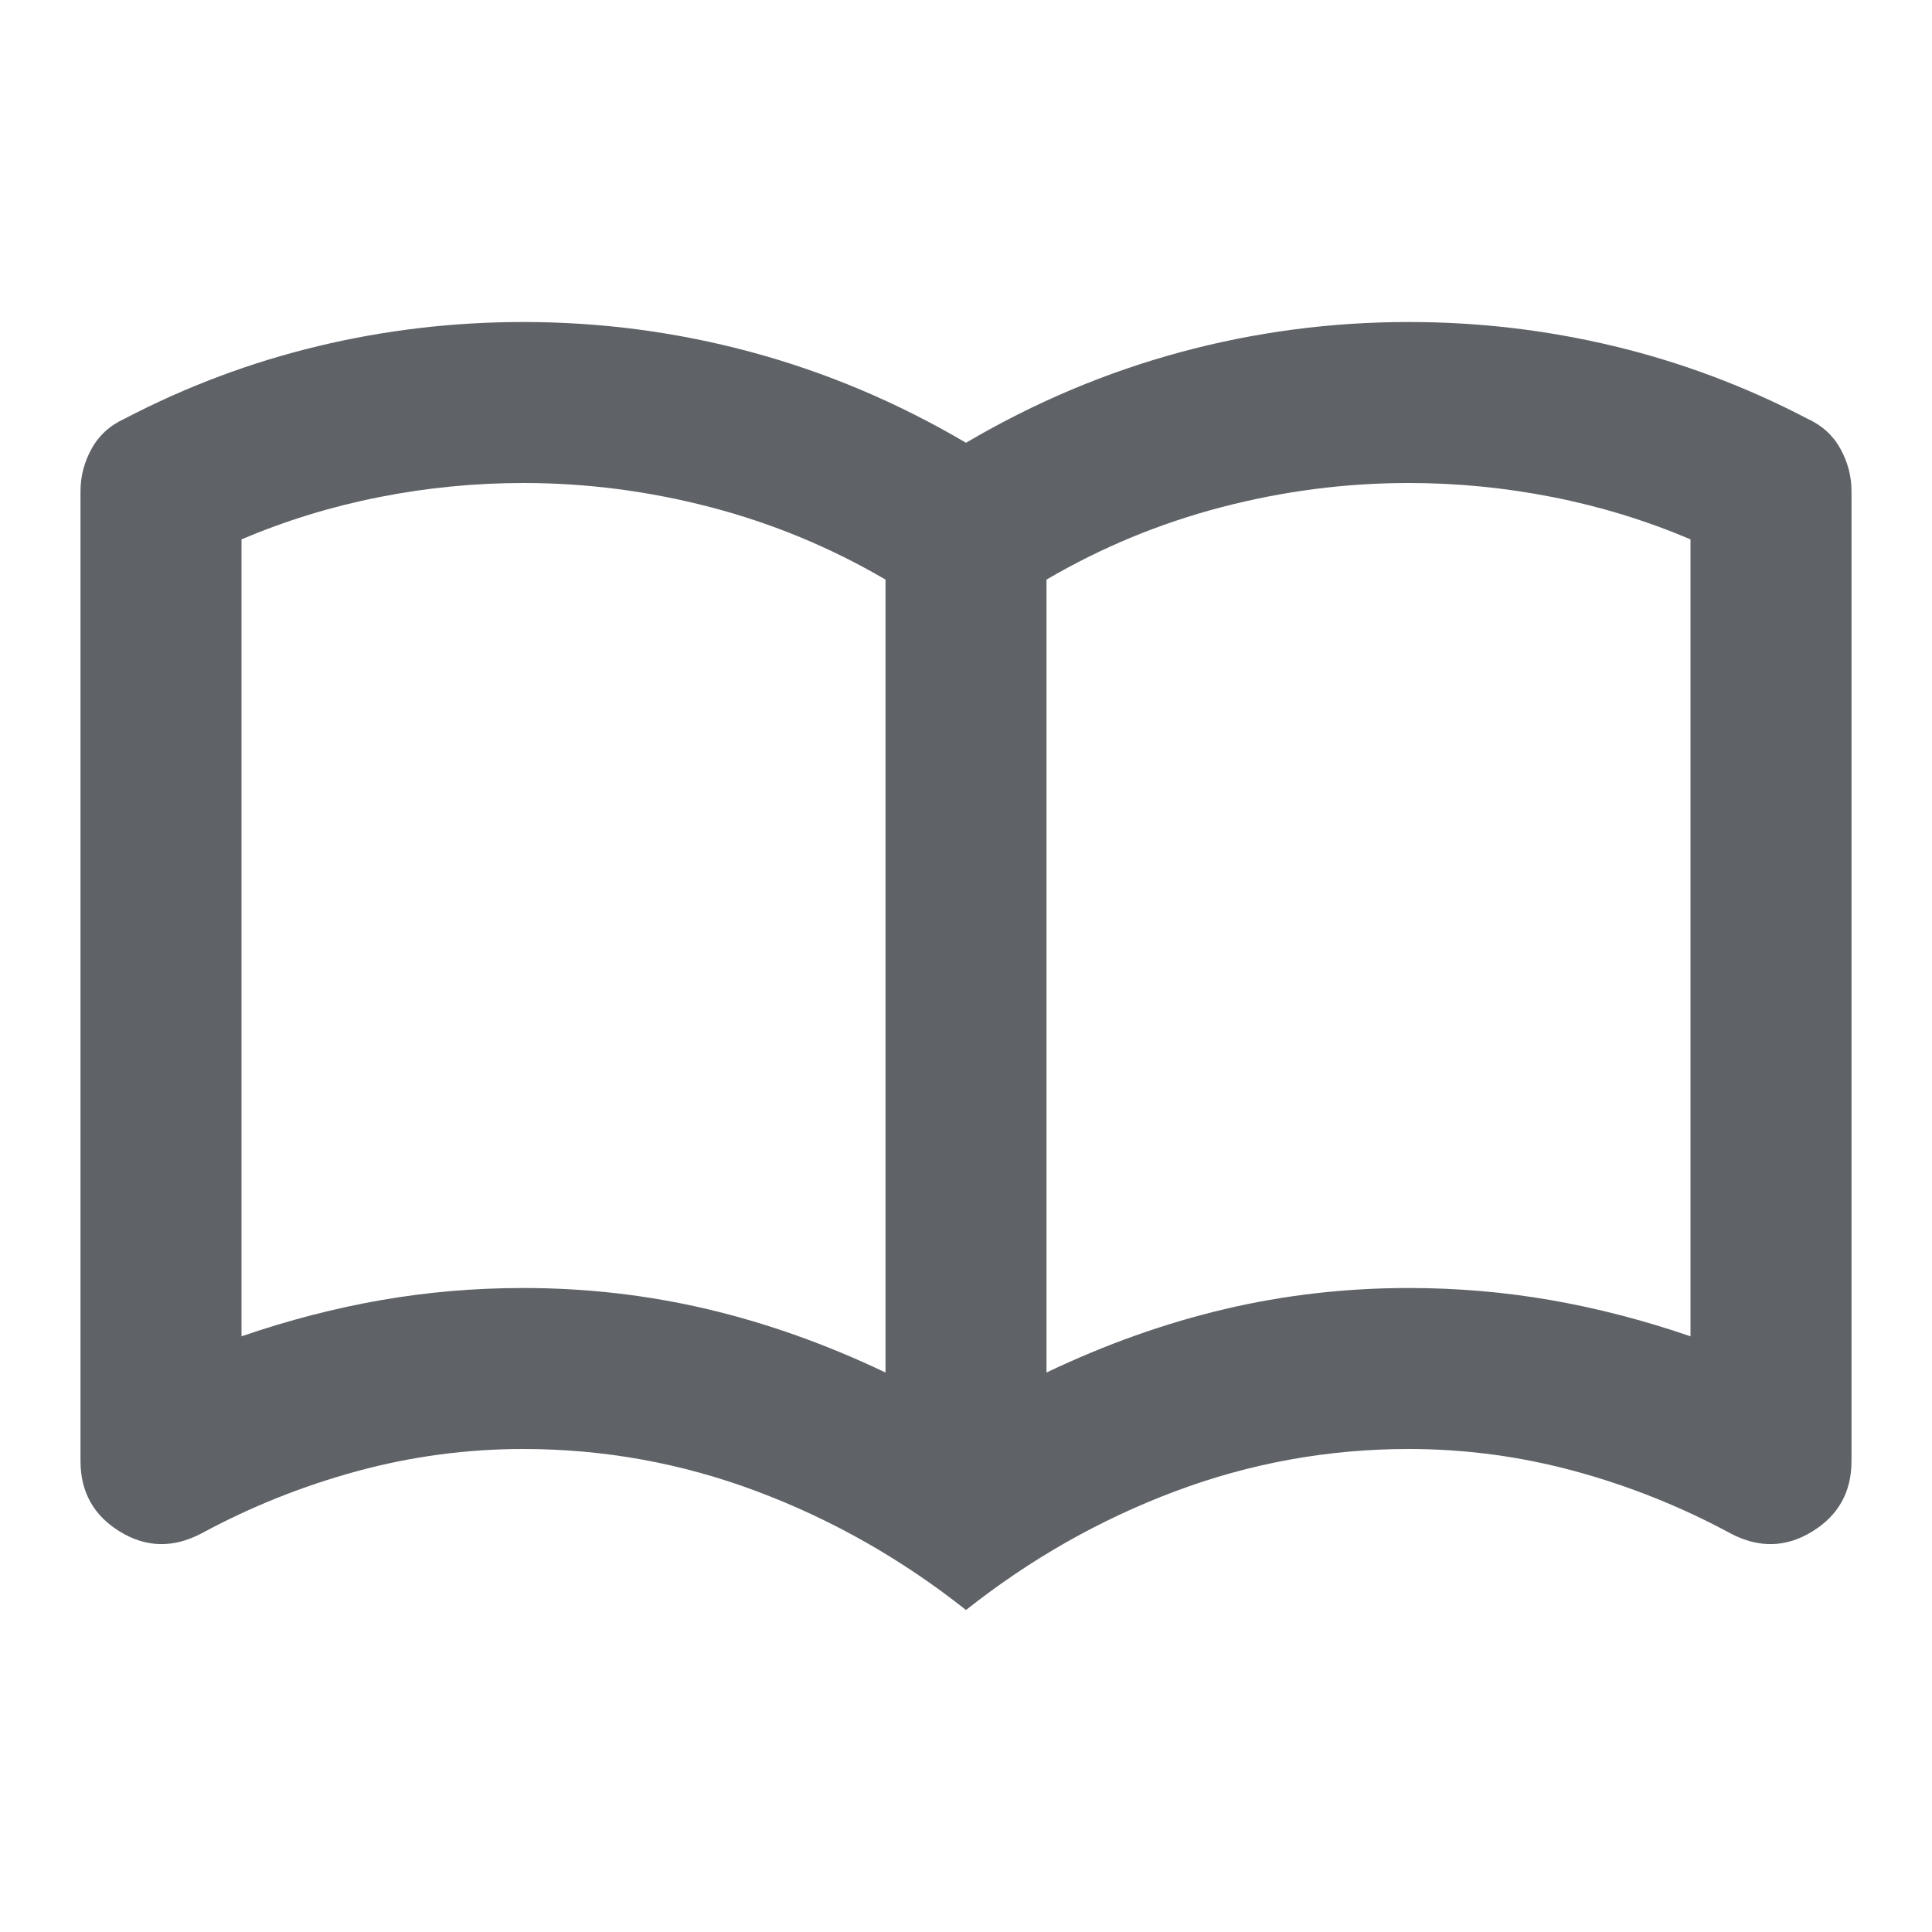
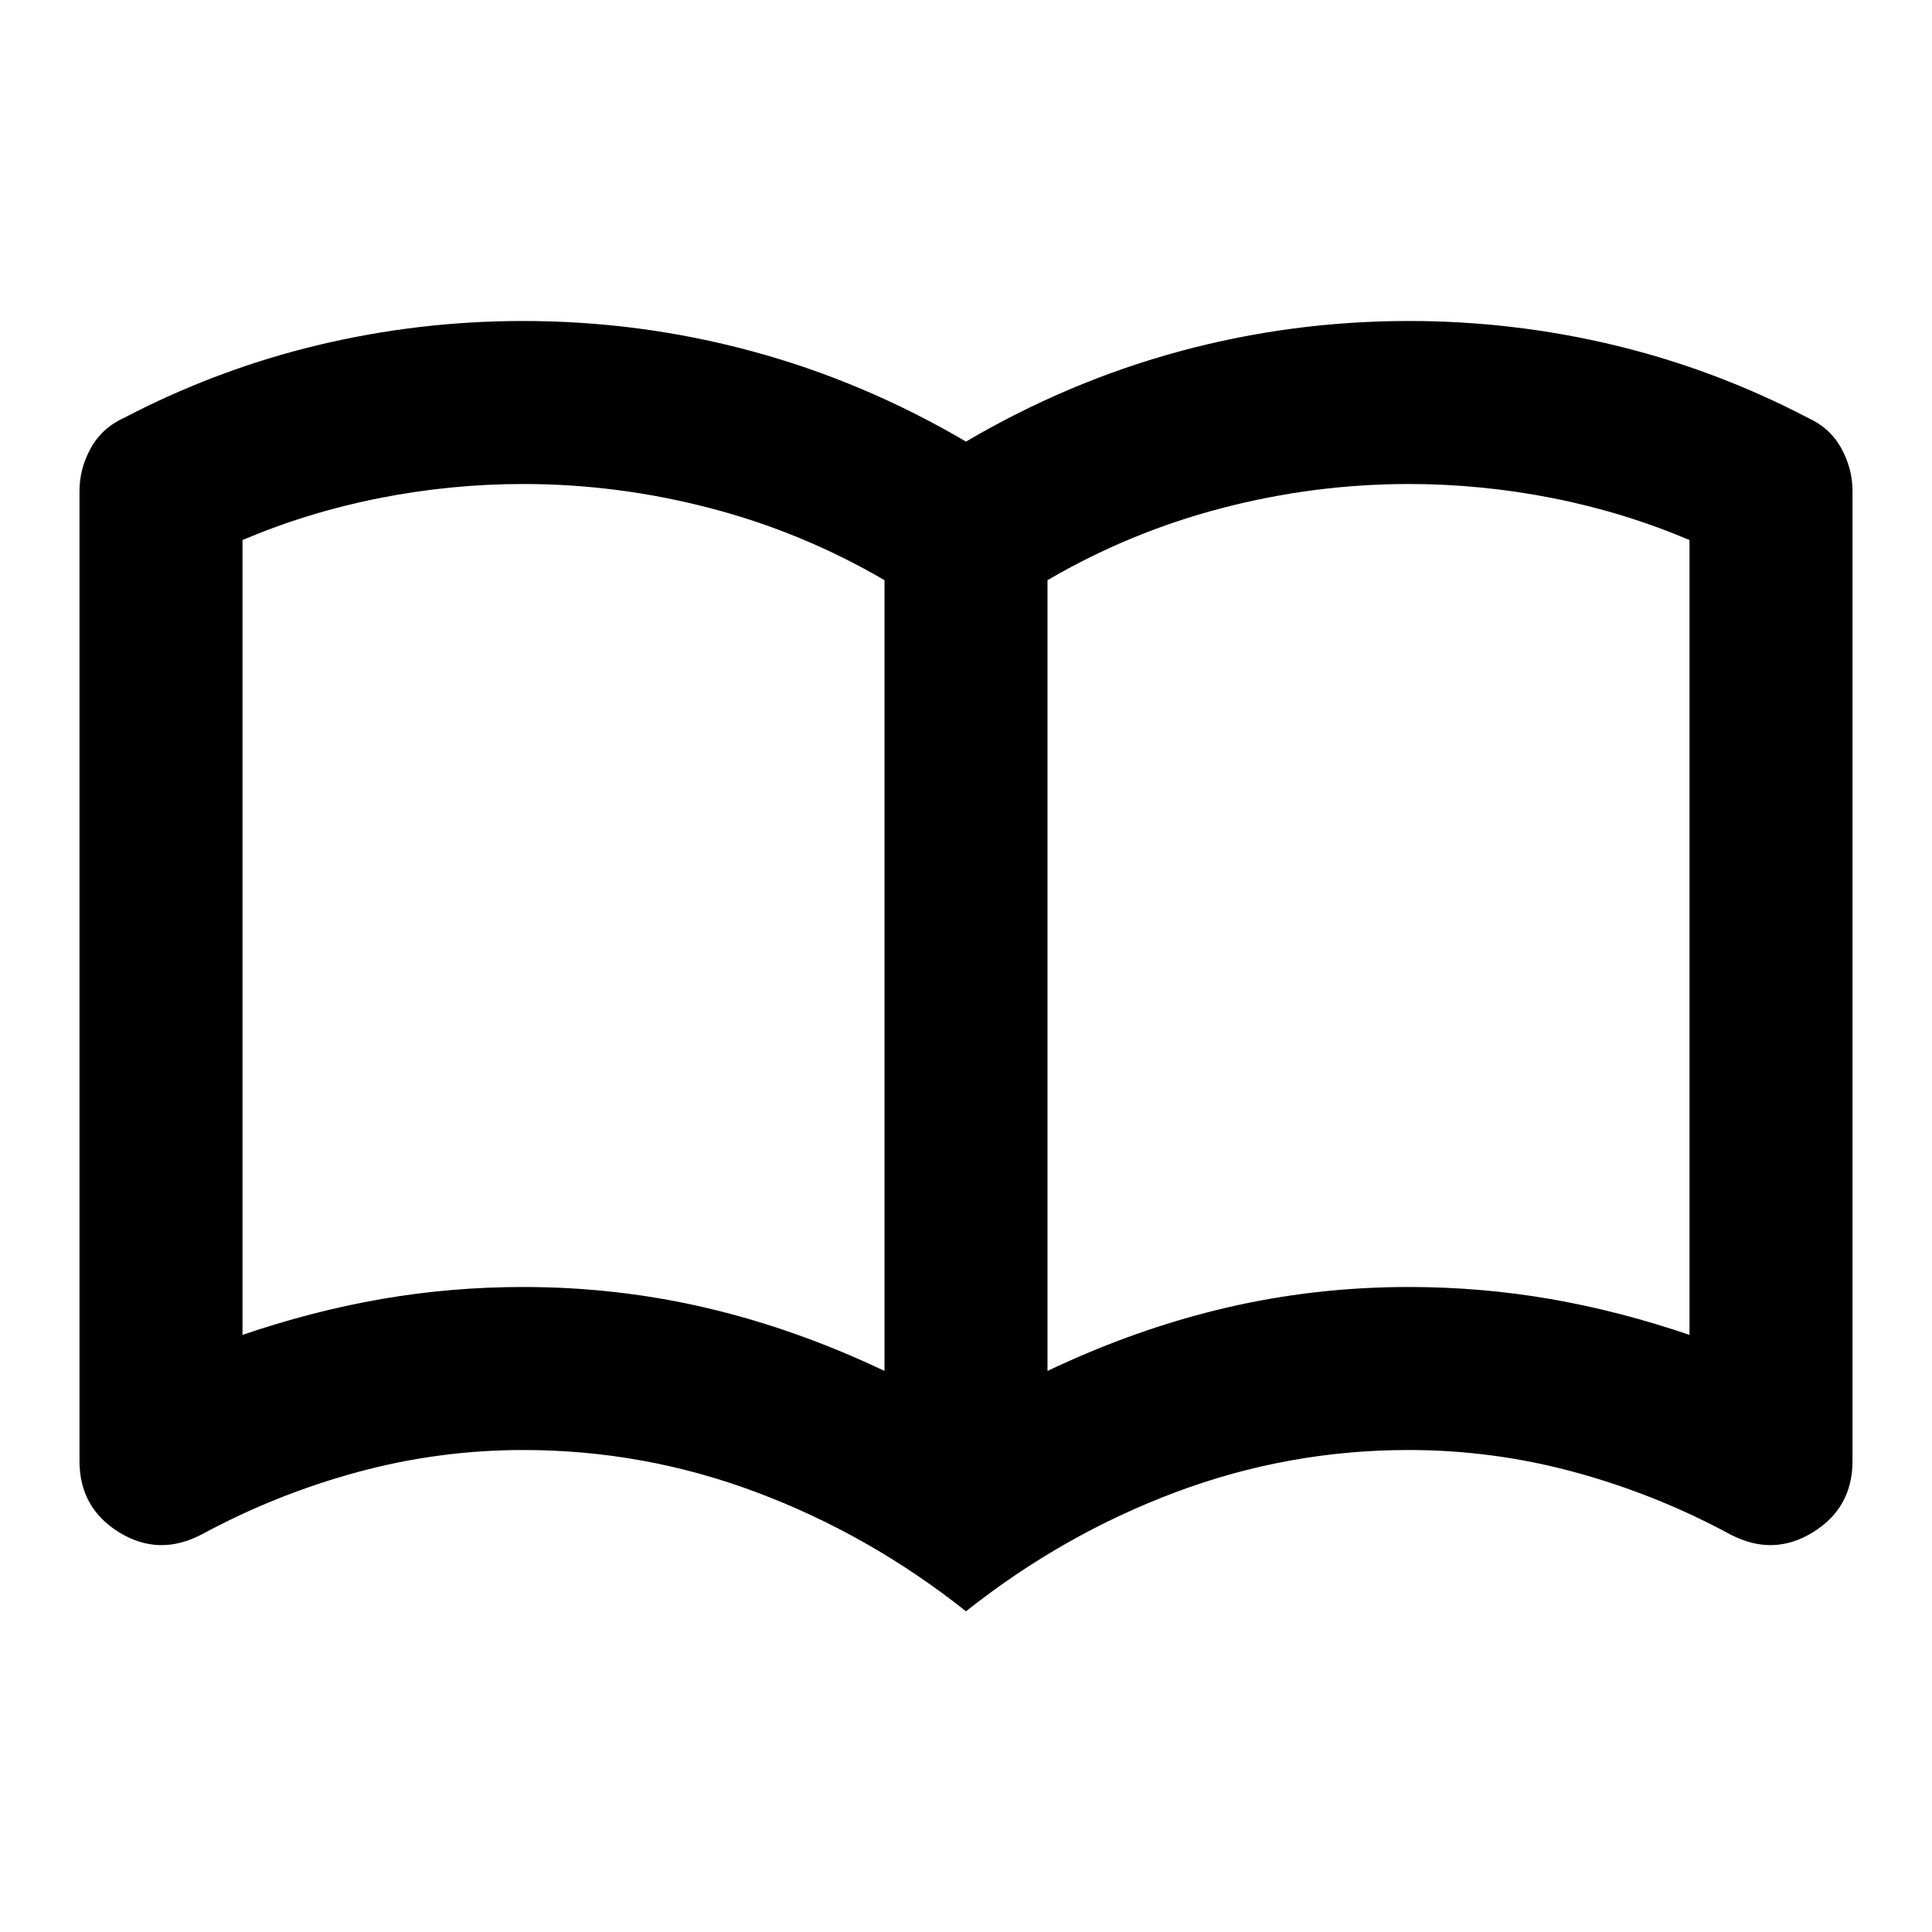
- <svg xmlns="http://www.w3.org/2000/svg" height="24px" viewBox="0 -960 960 960" width="24px" fill="#5f6368">
-   <path d="M260-320q47 0 91.5 10.5T440-278v-394q-41-24-87-36t-93-12q-36 0-71.5 7T120-692v396q35-12 69.5-18t70.5-6Zm260 42q44-21 88.5-31.5T700-320q36 0 70.5 6t69.5 18v-396q-33-14-68.5-21t-71.5-7q-47 0-93 12t-87 36v394Zm-40 118q-48-38-104-59t-116-21q-42 0-82.5 11T100-198q-21 11-40.5-1T40-234v-482q0-11 5.5-21T62-752q46-24 96-36t102-12q58 0 113.5 15T480-740q51-30 106.5-45T700-800q52 0 102 12t96 36q11 5 16.5 15t5.5 21v482q0 23-19.5 35t-40.5 1q-37-20-77.5-31T700-240q-60 0-116 21t-104 59ZM280-494Z" />
+ <svg xmlns="http://www.w3.org/2000/svg" height="24px" viewBox="0 -960 960 960" width="24px" fill="#currentColor">
+   <path d="M260-320q47 0 91.5 10.5T440-278v-394q-41-24-87-36t-93-12q-36 0-71.5 7T120-692v396q35-12 69.5-18t70.5-6Zm260 42q44-21 88.5-31.5T700-320q36 0 70.5 6t69.5 18v-396q-33-14-68.5-21t-71.5-7q-47 0-93 12t-87 36v394Zm-40 118q-48-38-104-59t-116-21q-42 0-82.5 11T100-198q-21 11-40.5-1T40-234v-482q0-11 5.5-21T62-752q46-24 96-36t102-12q58 0 113.5 15T480-740q51-30 106.5-45T700-800q52 0 102 12t96 36q11 5 16.5 15t5.5 21v482q0 23-19.5 35t-40.5 1q-37-20-77.5-31T700-240q-60 0-116 21t-104 59ZM280-494Z" stroke="#000000" />
</svg>
